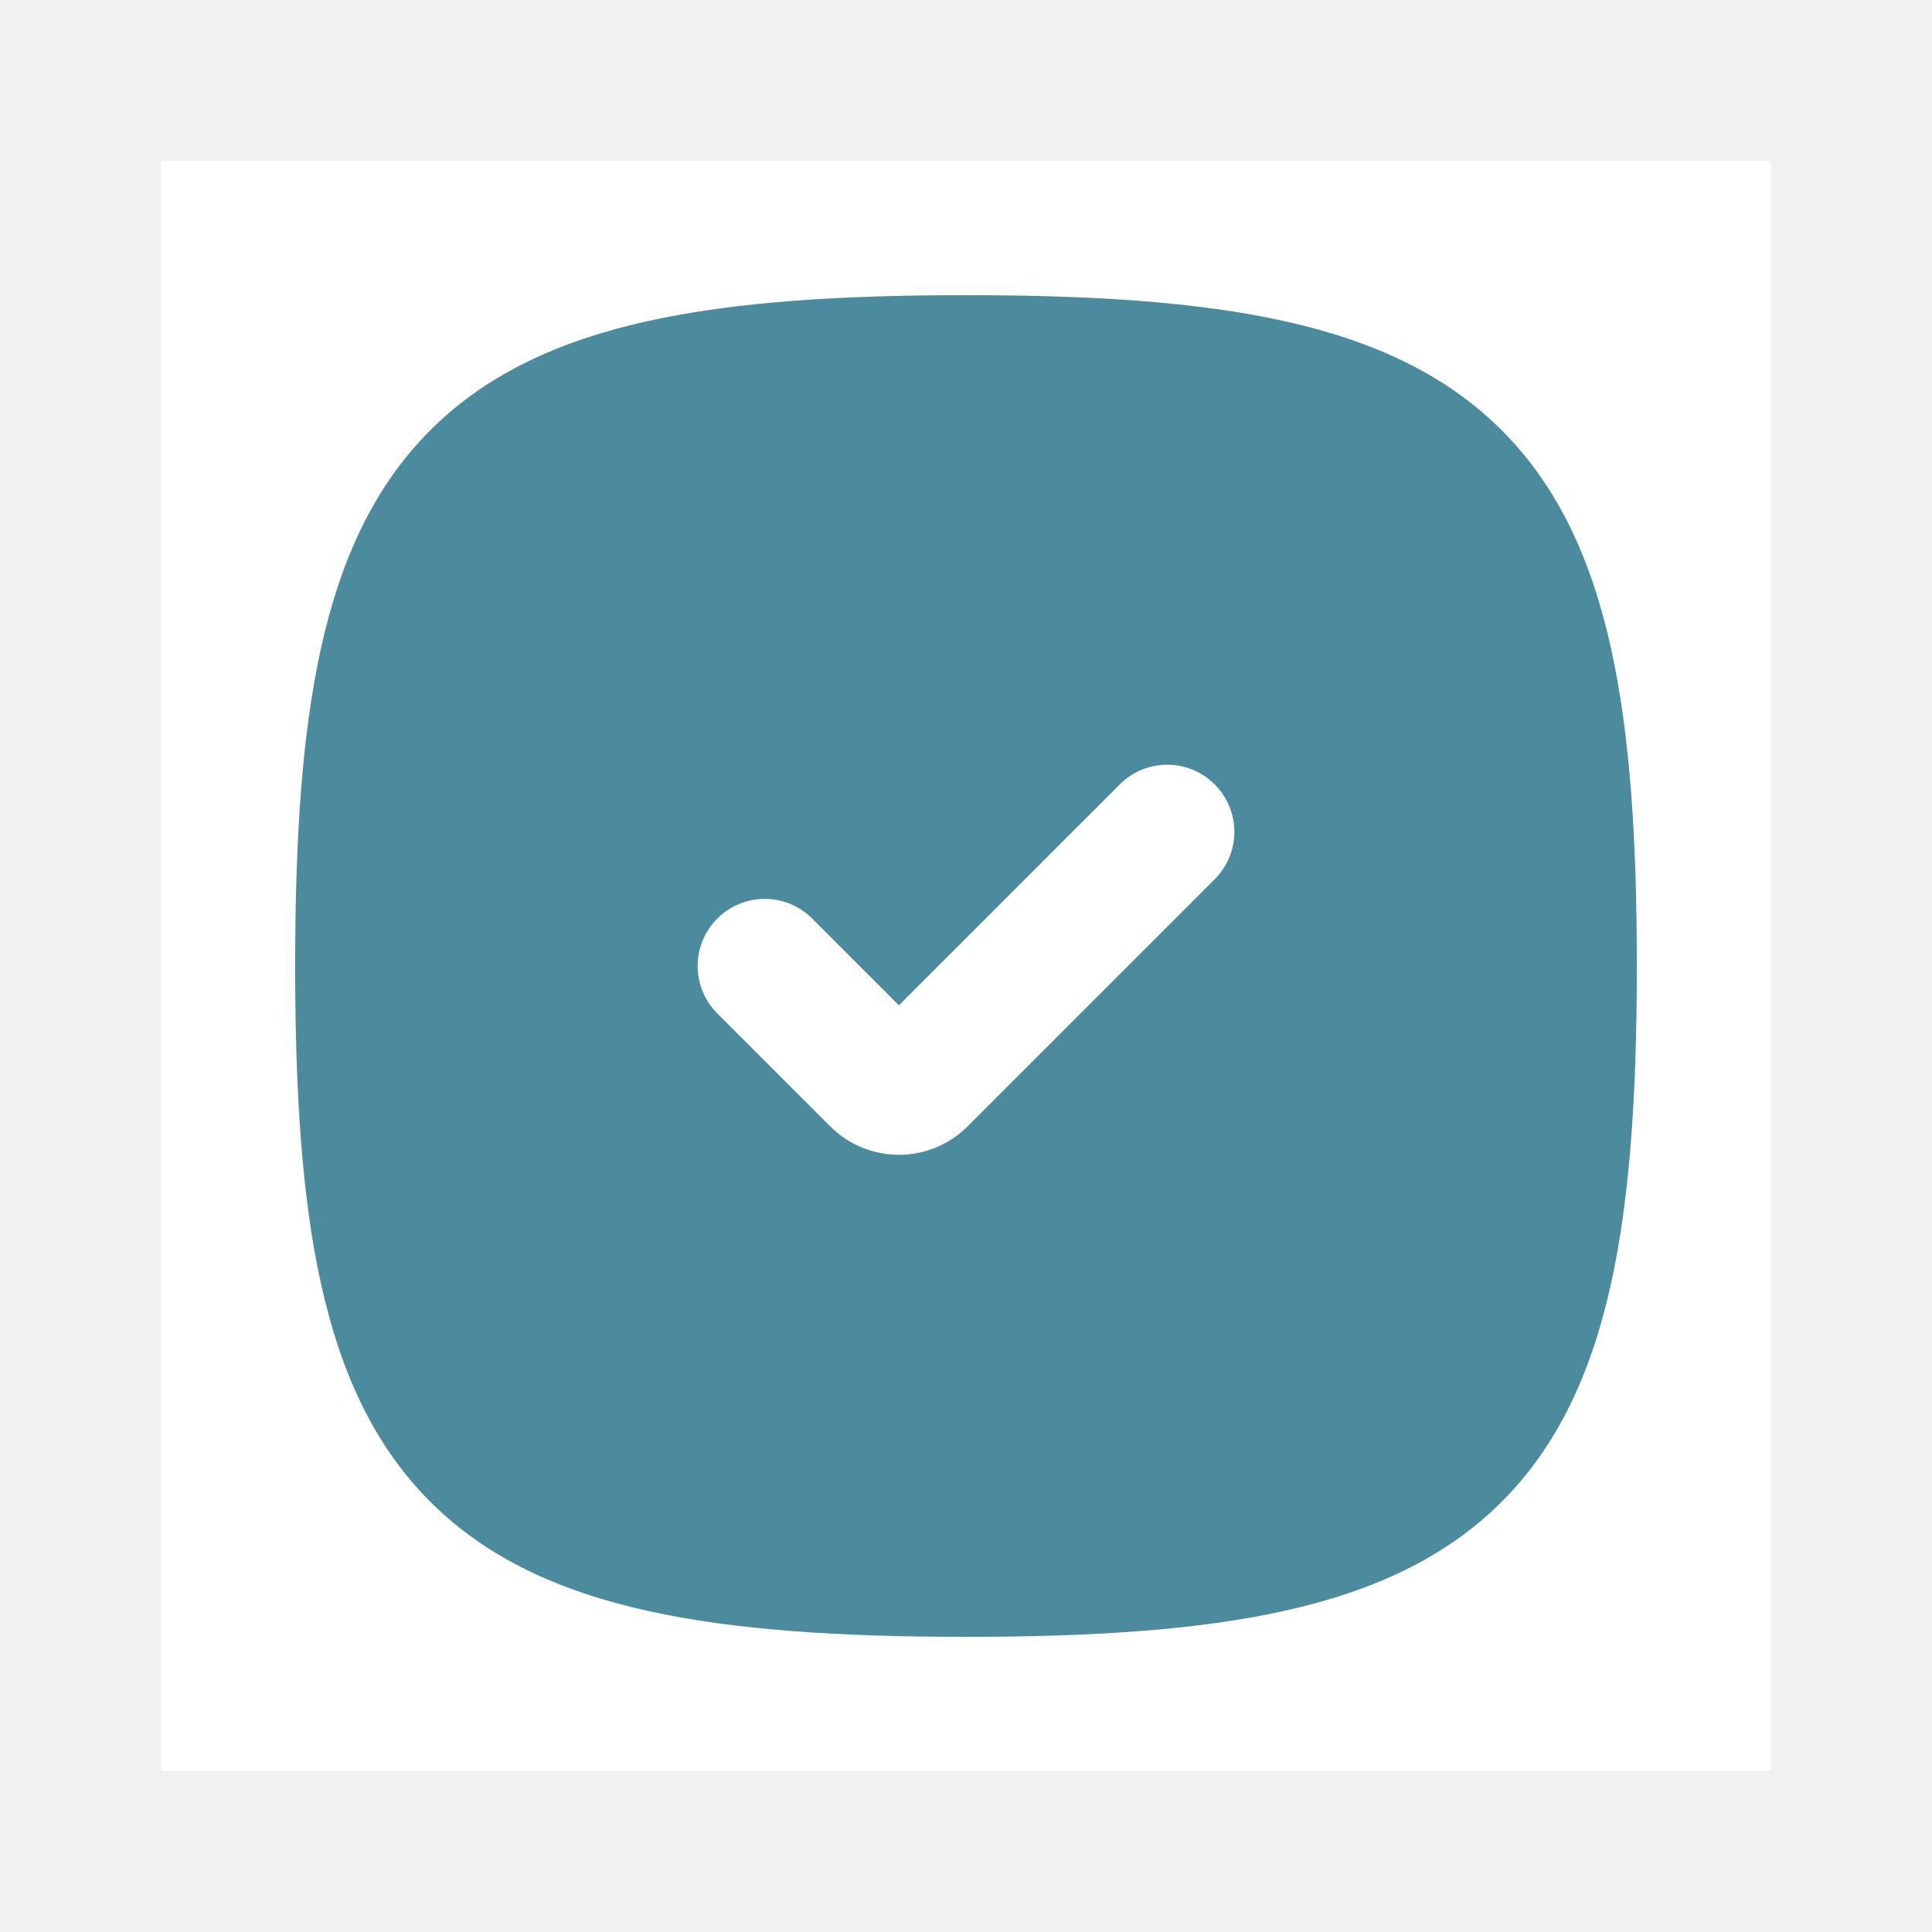
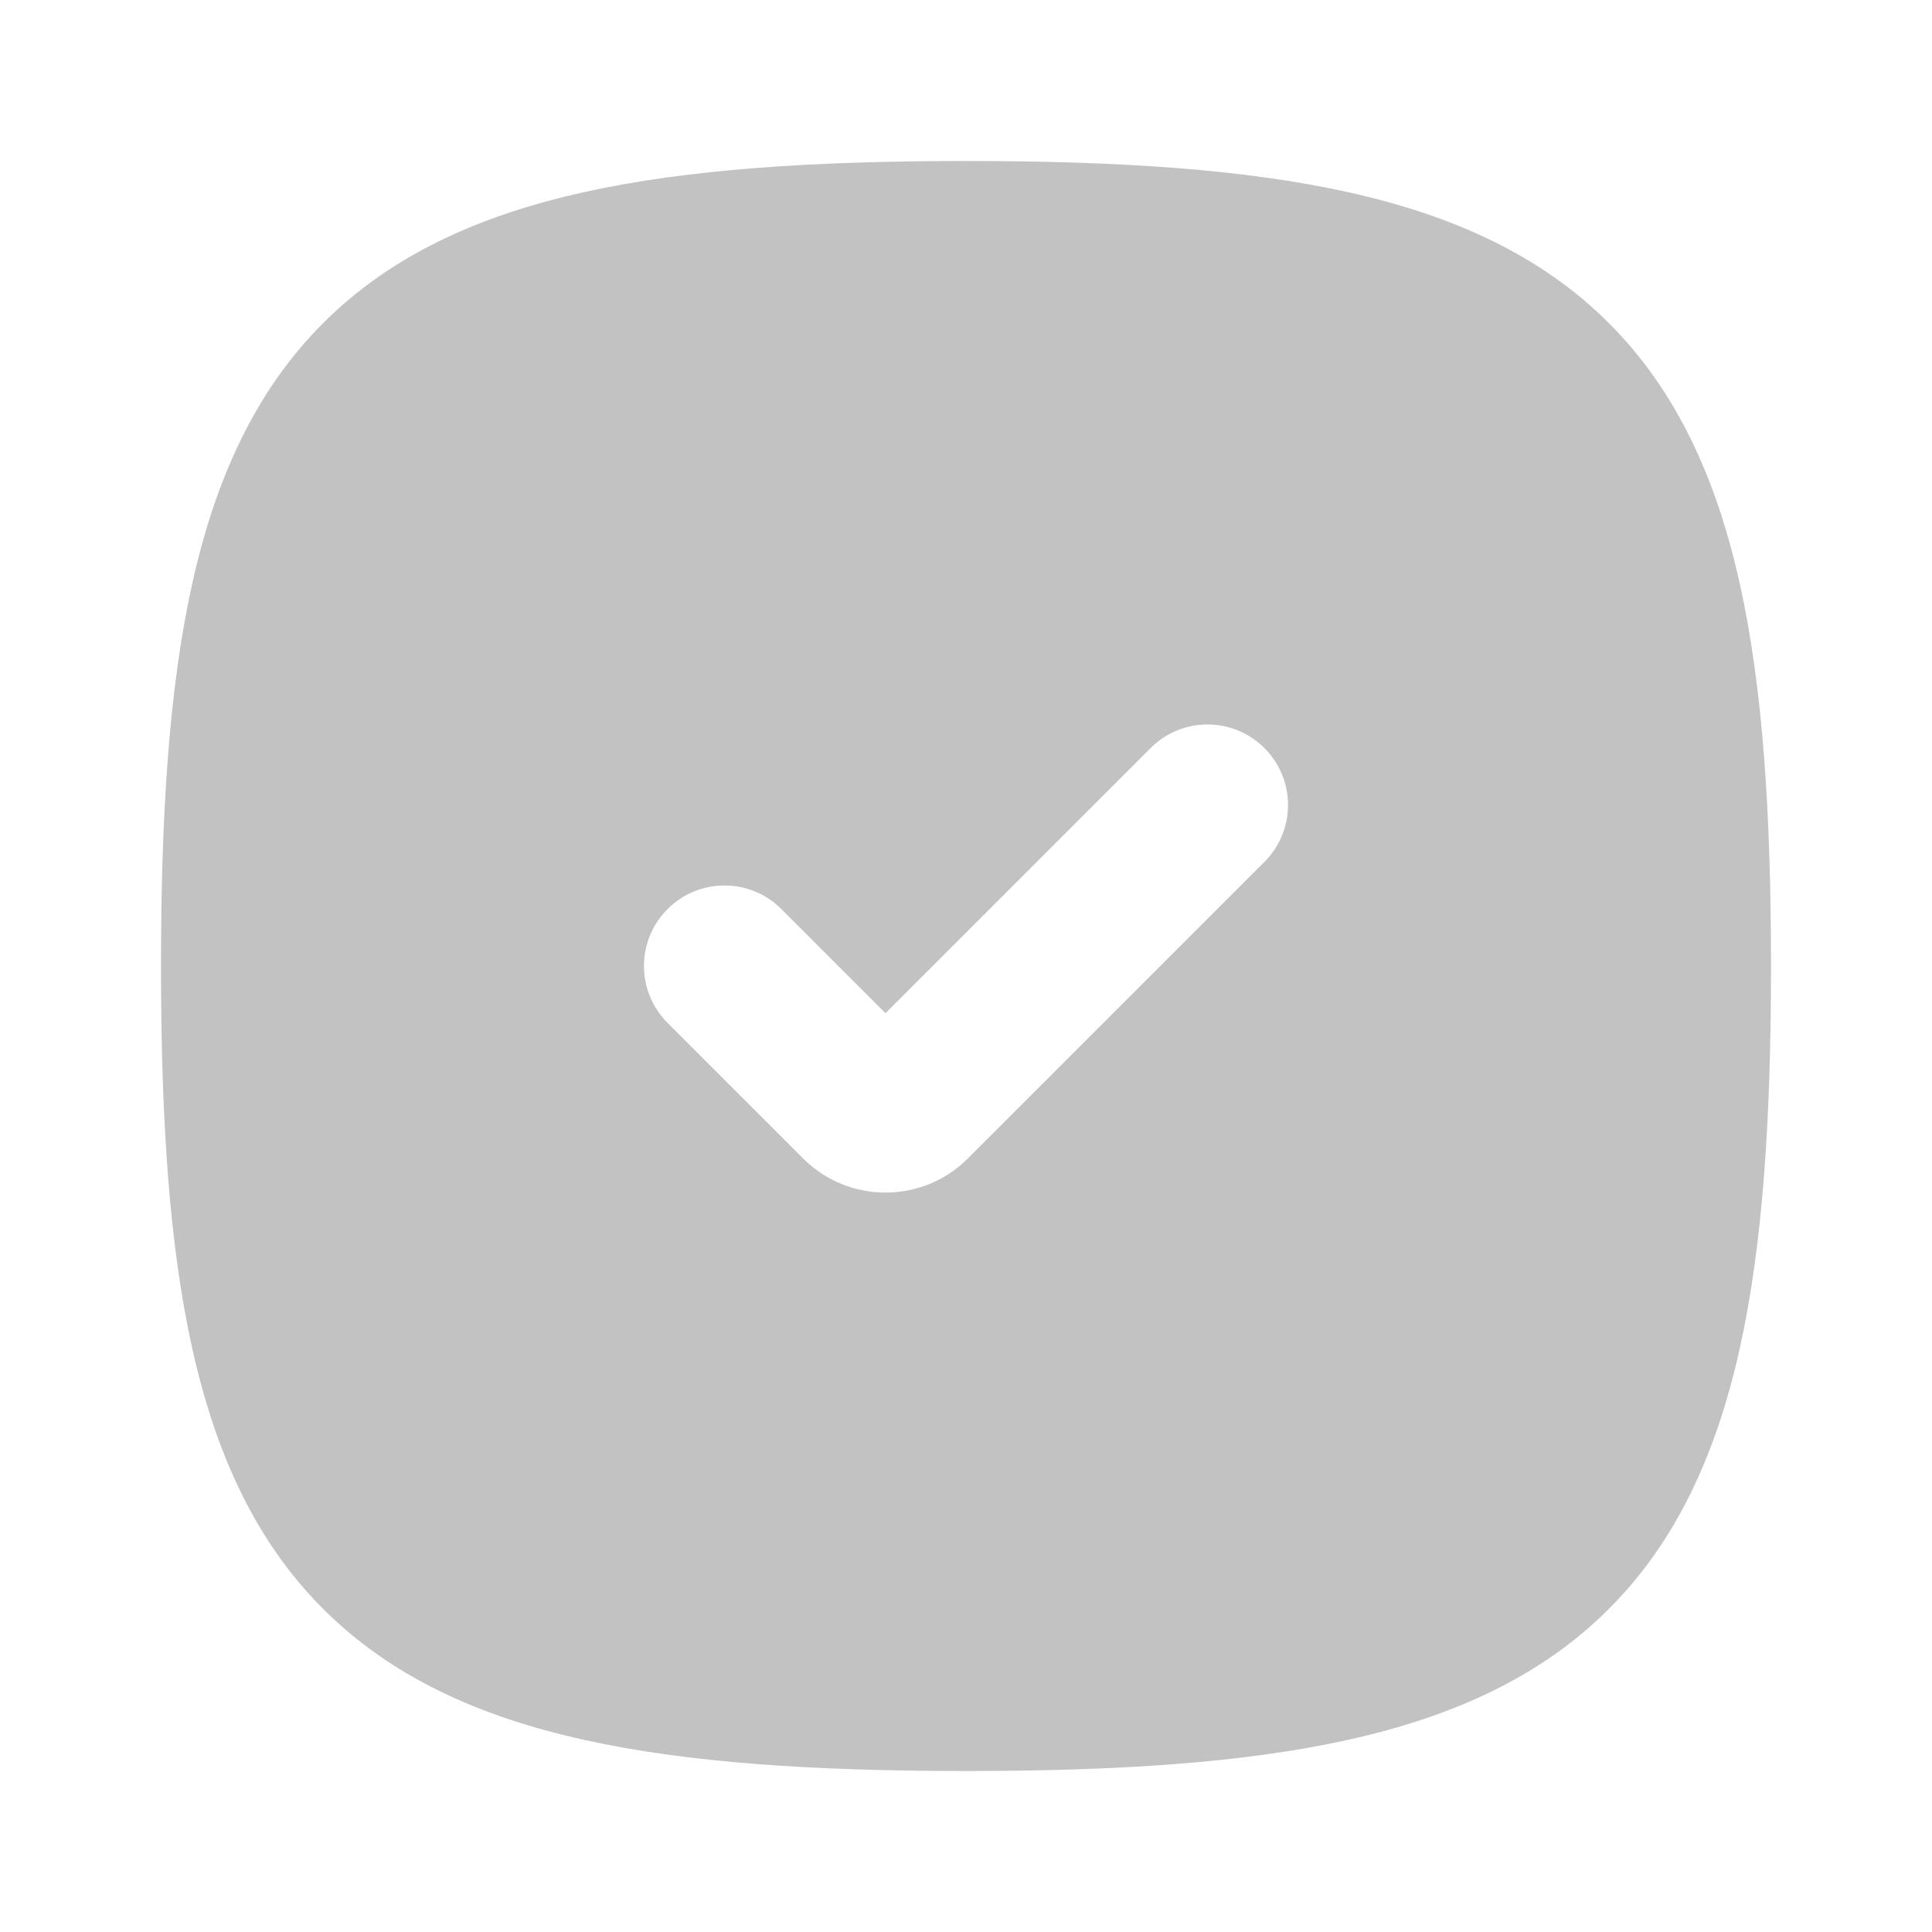
- <svg xmlns="http://www.w3.org/2000/svg" width="800px" height="800px" viewBox="-2.4 -2.4 28.80 28.80" fill="none" transform="matrix(1, 0, 0, 1, 0, 0)rotate(0)" stroke="">
-   <g id="SVGRepo_bgCarrier" stroke-width="0" transform="translate(0,0), scale(1)" />
+ <svg xmlns="http://www.w3.org/2000/svg" width="800px" height="800px" viewBox="0 0 24 24" fill="none">
+   <g id="SVGRepo_bgCarrier" stroke-width="0" />
  <g id="SVGRepo_tracerCarrier" stroke-linecap="round" stroke-linejoin="round" />
  <g id="SVGRepo_iconCarrier">
    <rect width="24" height="24" fill="white" />
-     <path fill-rule="evenodd" clip-rule="evenodd" d="M7.25 2.388C8.549 2.099 10.124 2 12 2C13.876 2 15.451 2.099 16.75 2.388C18.06 2.679 19.149 3.176 19.986 4.014C20.824 4.851 21.321 5.94 21.612 7.25C21.901 8.549 22 10.124 22 12C22 13.876 21.901 15.451 21.612 16.75C21.321 18.06 20.824 19.149 19.986 19.986C19.149 20.824 18.06 21.321 16.75 21.612C15.451 21.901 13.876 22 12 22C10.124 22 8.549 21.901 7.25 21.612C5.94 21.321 4.851 20.824 4.014 19.986C3.176 19.149 2.679 18.06 2.388 16.75C2.099 15.451 2 13.876 2 12C2 10.124 2.099 8.549 2.388 7.25C2.679 5.94 3.176 4.851 4.014 4.014C4.851 3.176 5.94 2.679 7.25 2.388ZM15.707 9.293C16.098 9.683 16.098 10.317 15.707 10.707L12.024 14.39C11.459 14.956 10.541 14.956 9.976 14.39L11 13.366L9.976 14.39L8.293 12.707C7.902 12.317 7.902 11.683 8.293 11.293C8.683 10.902 9.317 10.902 9.707 11.293L11 12.586L14.293 9.293C14.683 8.902 15.317 8.902 15.707 9.293Z" fill="#4c8a9e" />
+     <path fill-rule="evenodd" clip-rule="evenodd" d="M7.25 2.388C8.549 2.099 10.124 2 12 2C13.876 2 15.451 2.099 16.75 2.388C18.06 2.679 19.149 3.176 19.986 4.014C20.824 4.851 21.321 5.94 21.612 7.25C21.901 8.549 22 10.124 22 12C22 13.876 21.901 15.451 21.612 16.75C21.321 18.06 20.824 19.149 19.986 19.986C19.149 20.824 18.06 21.321 16.75 21.612C15.451 21.901 13.876 22 12 22C10.124 22 8.549 21.901 7.25 21.612C5.94 21.321 4.851 20.824 4.014 19.986C3.176 19.149 2.679 18.06 2.388 16.75C2.099 15.451 2 13.876 2 12C2 10.124 2.099 8.549 2.388 7.25C2.679 5.94 3.176 4.851 4.014 4.014C4.851 3.176 5.94 2.679 7.25 2.388ZM15.707 9.293C16.098 9.683 16.098 10.317 15.707 10.707L12.024 14.39C11.459 14.956 10.541 14.956 9.976 14.39L11 13.366L9.976 14.39L8.293 12.707C7.902 12.317 7.902 11.683 8.293 11.293C8.683 10.902 9.317 10.902 9.707 11.293L11 12.586L14.293 9.293C14.683 8.902 15.317 8.902 15.707 9.293Z" fill="#c2c2c2" />
  </g>
</svg>
